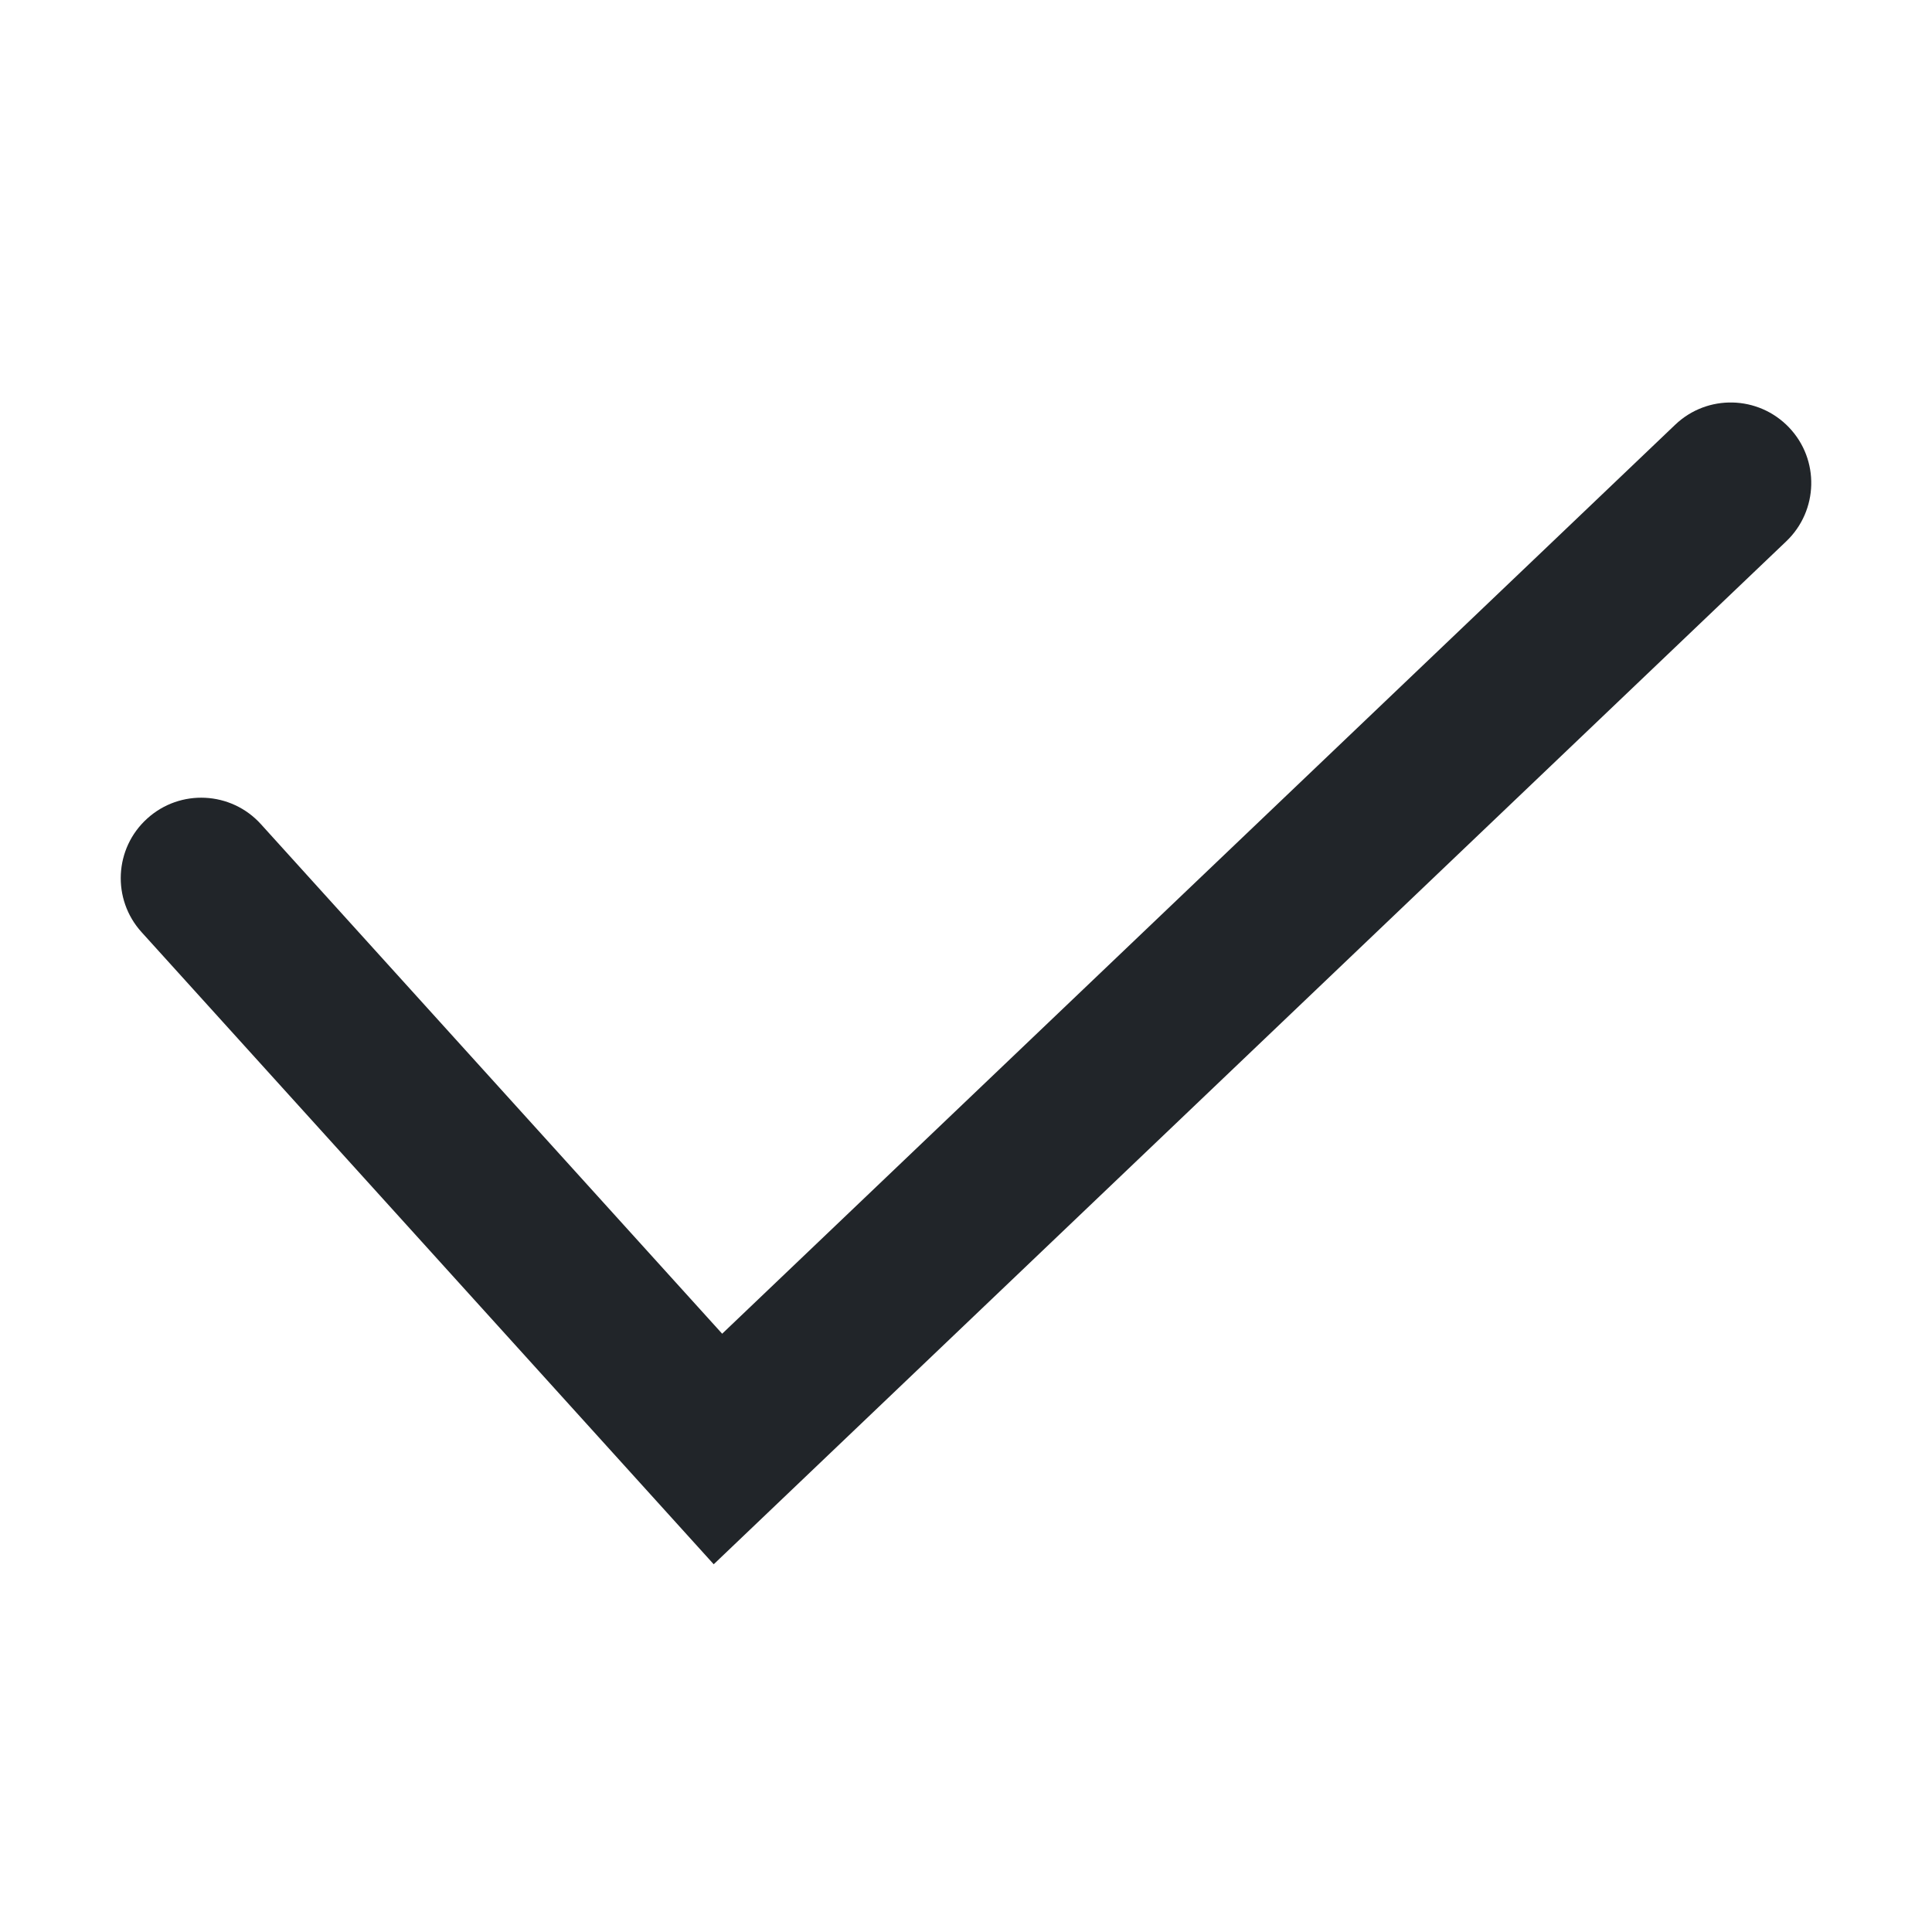
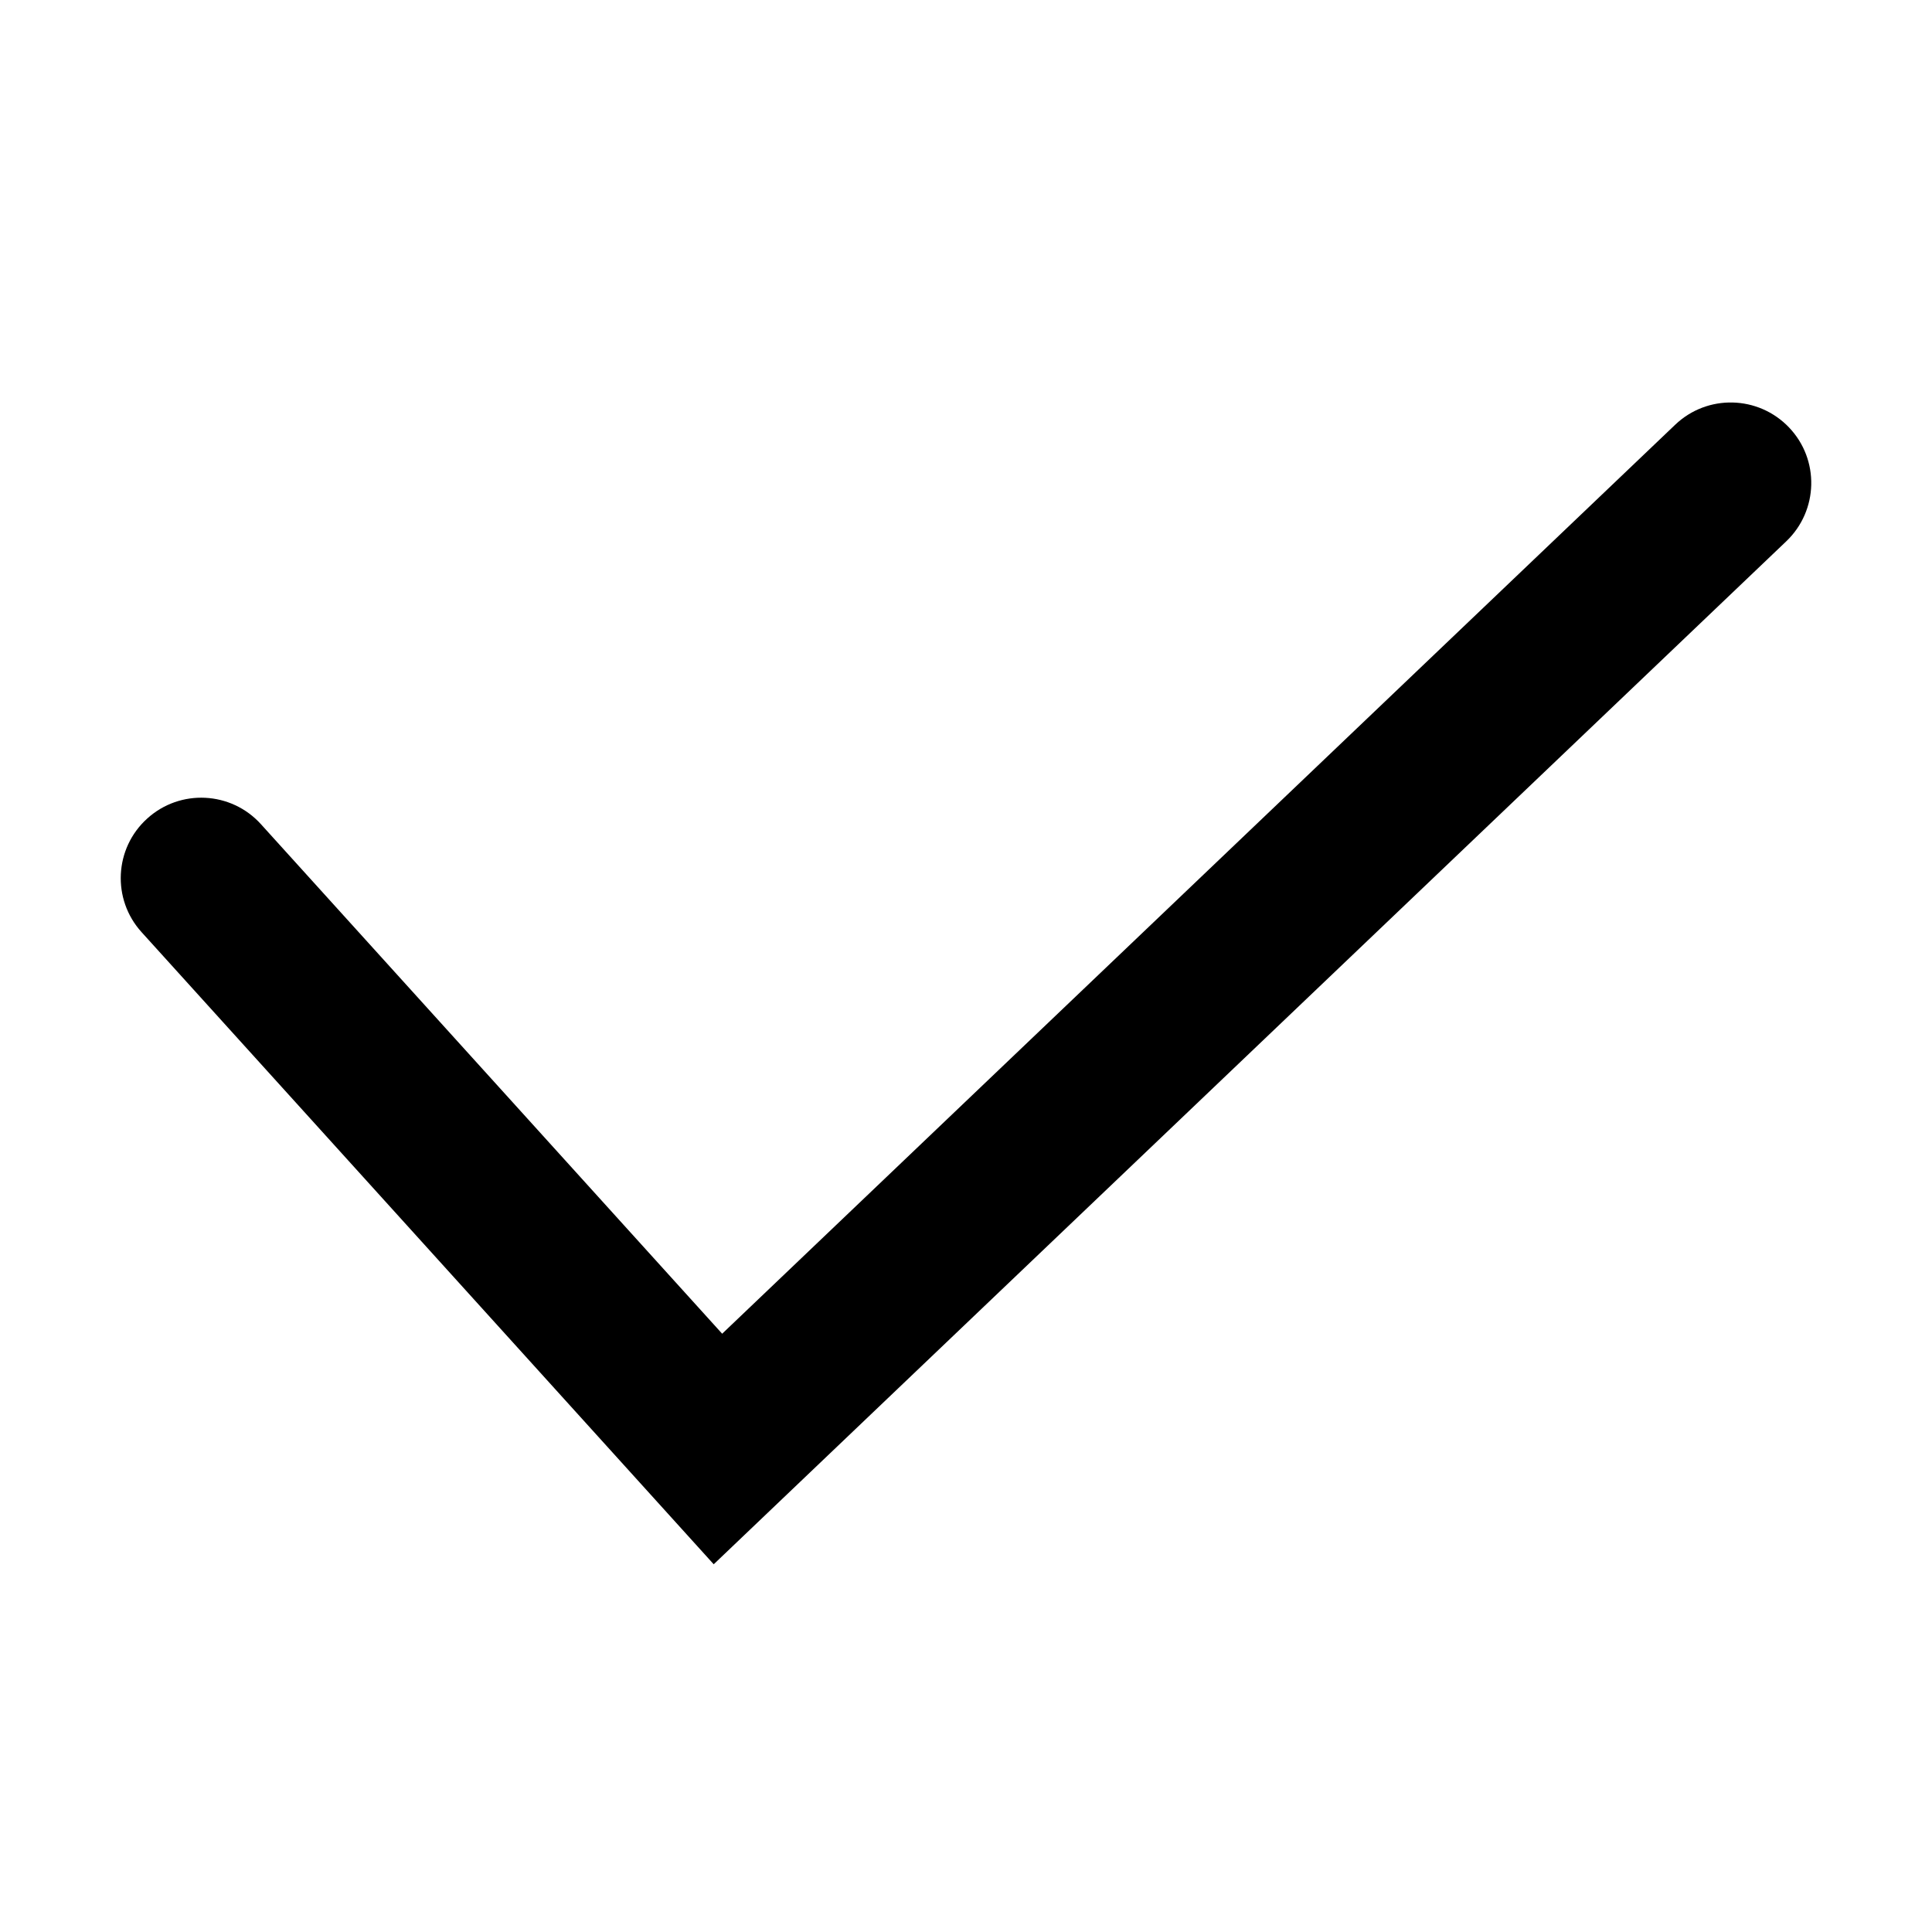
- <svg xmlns="http://www.w3.org/2000/svg" width="24" height="24" viewBox="0 0 24 24" fill="none">
-   <path fill-rule="evenodd" clip-rule="evenodd" d="M22.224 5.31C22.605 5.709 22.59 6.342 22.19 6.724L8.866 19.432L1.759 11.58C1.388 11.171 1.419 10.538 1.829 10.168C2.238 9.797 2.871 9.829 3.241 10.238L8.971 16.568L20.81 5.276C21.209 4.895 21.842 4.91 22.224 5.31Z" fill="#212529" />
+ <svg xmlns="http://www.w3.org/2000/svg" width="40" height="40" viewBox="0 0 24 24" fill="currentColor">
+   <path fill-rule="evenodd" clip-rule="evenodd" d="M22.224 5.31C22.605 5.709 22.59 6.342 22.19 6.724L8.866 19.432L1.759 11.58C1.388 11.171 1.419 10.538 1.829 10.168C2.238 9.797 2.871 9.829 3.241 10.238L8.971 16.568L20.81 5.276C21.209 4.895 21.842 4.91 22.224 5.31Z" fill="currentColor" />
</svg>
